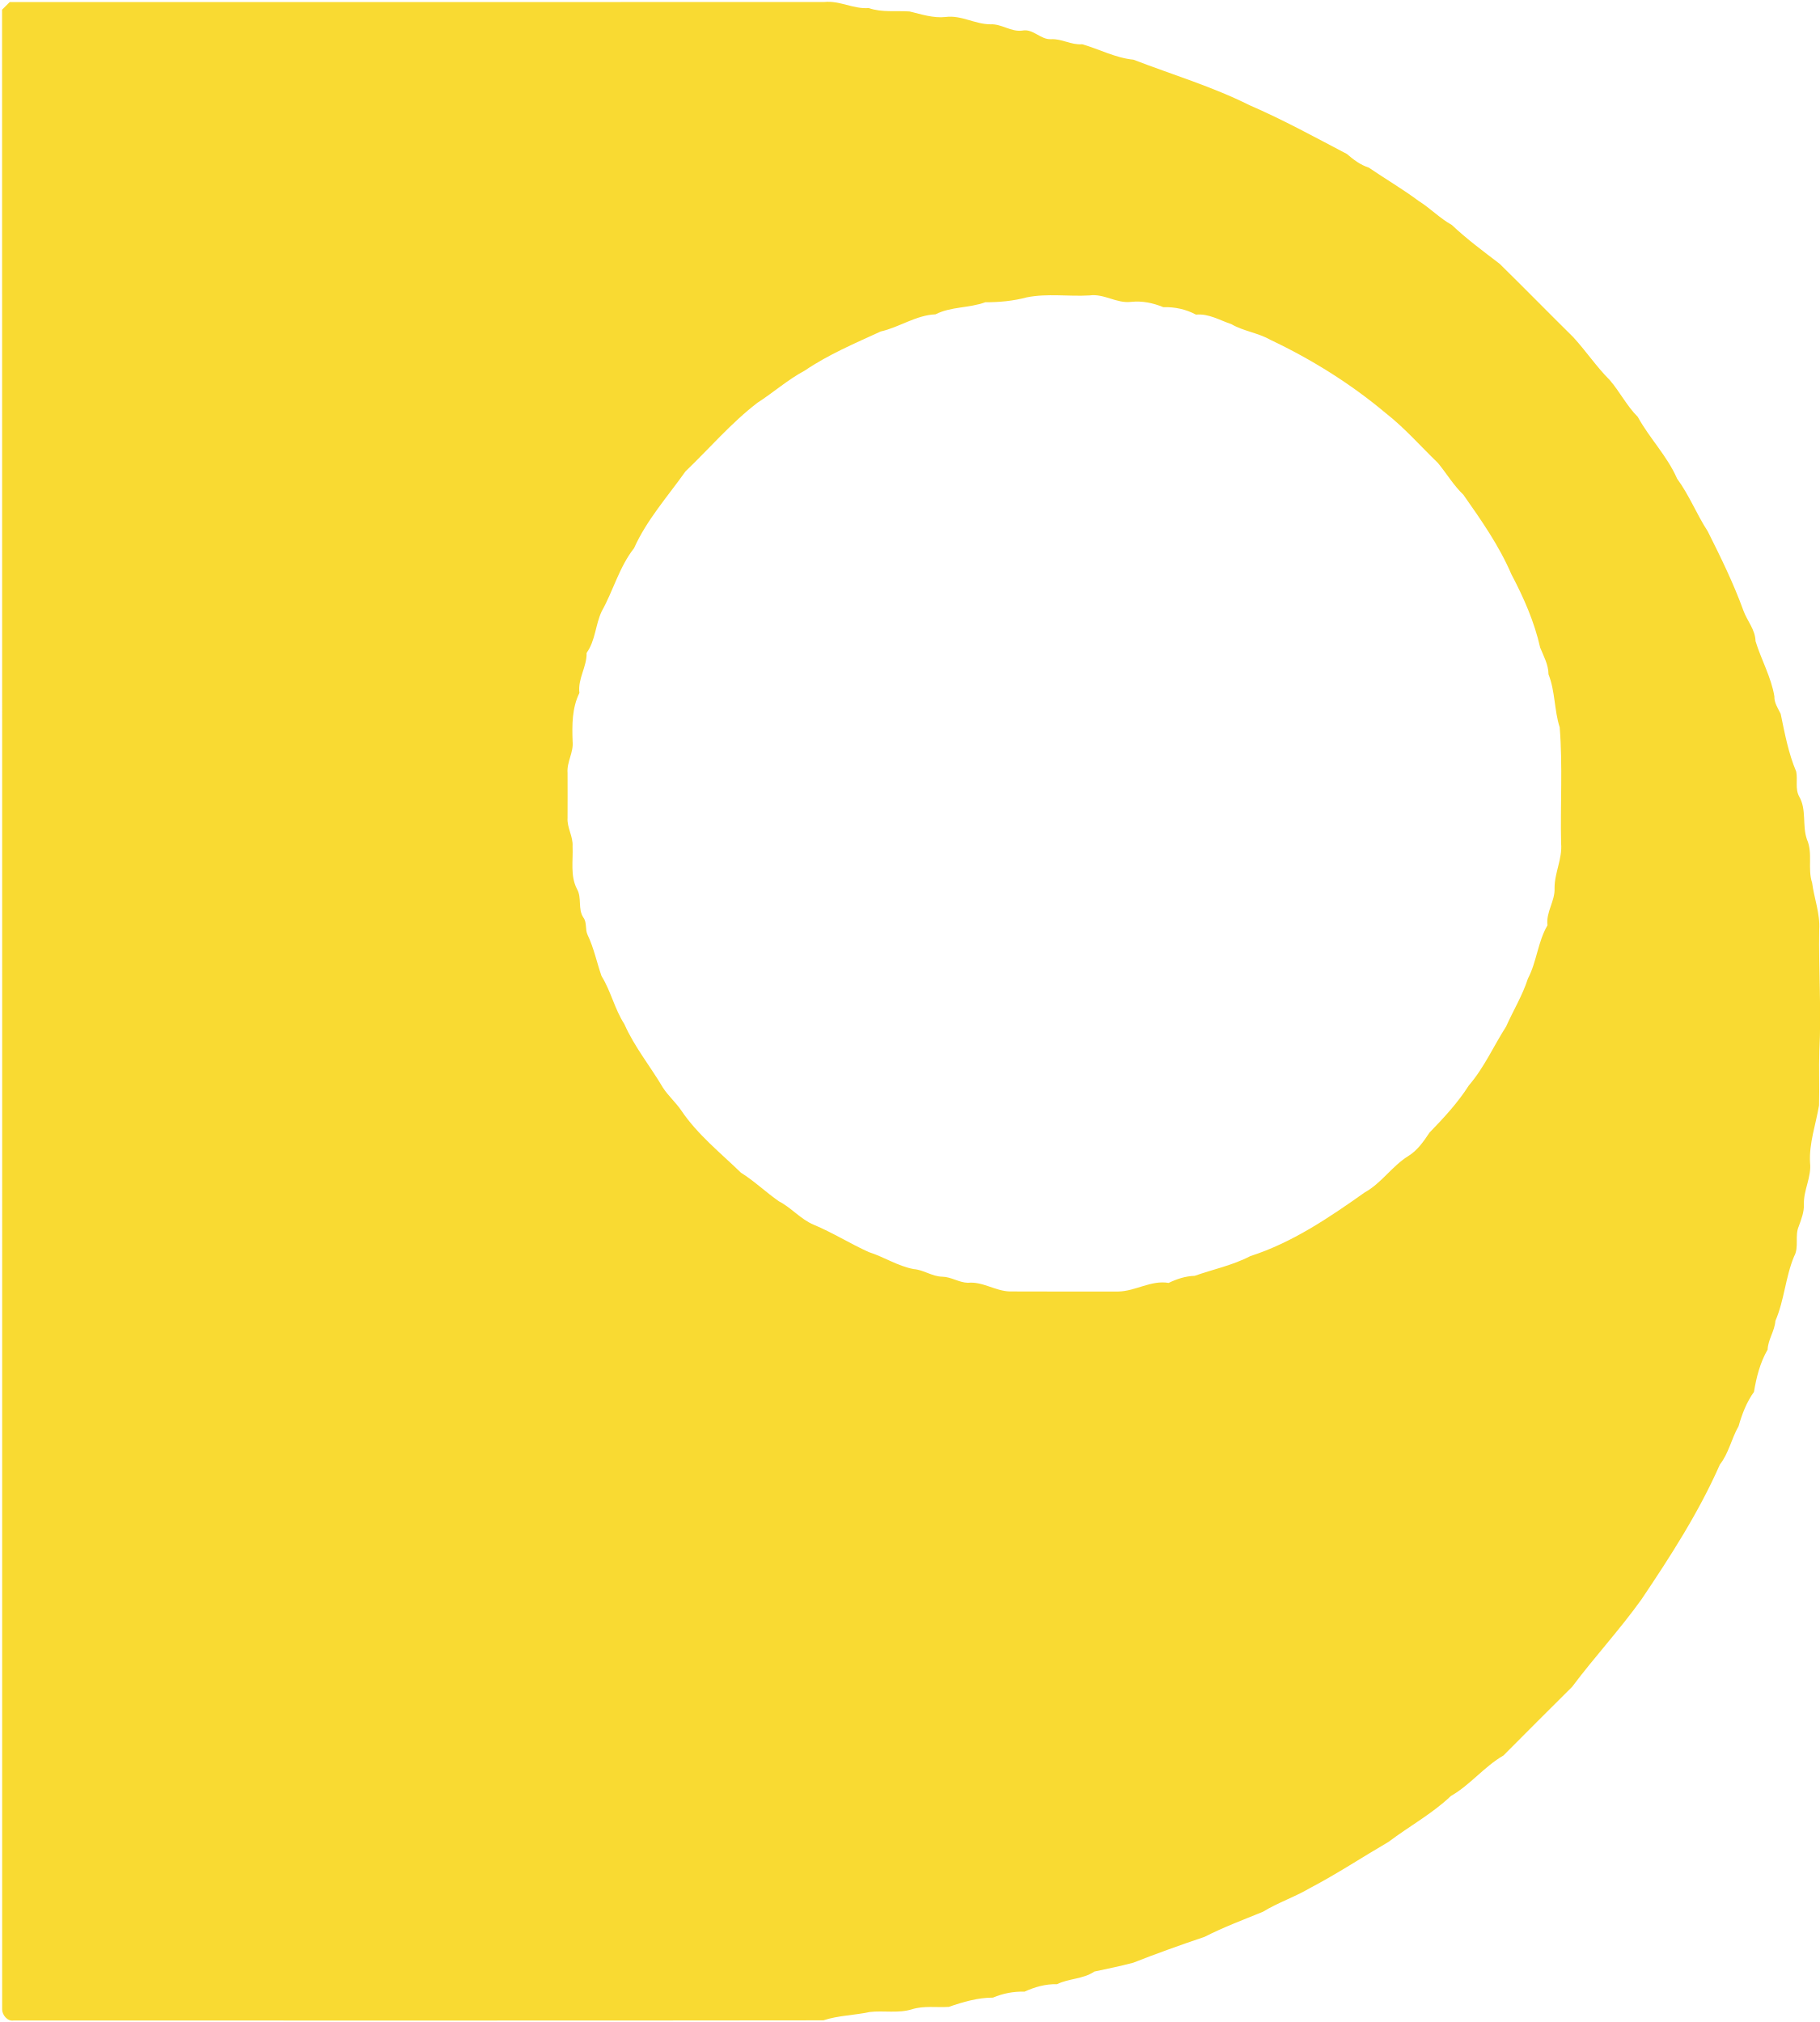
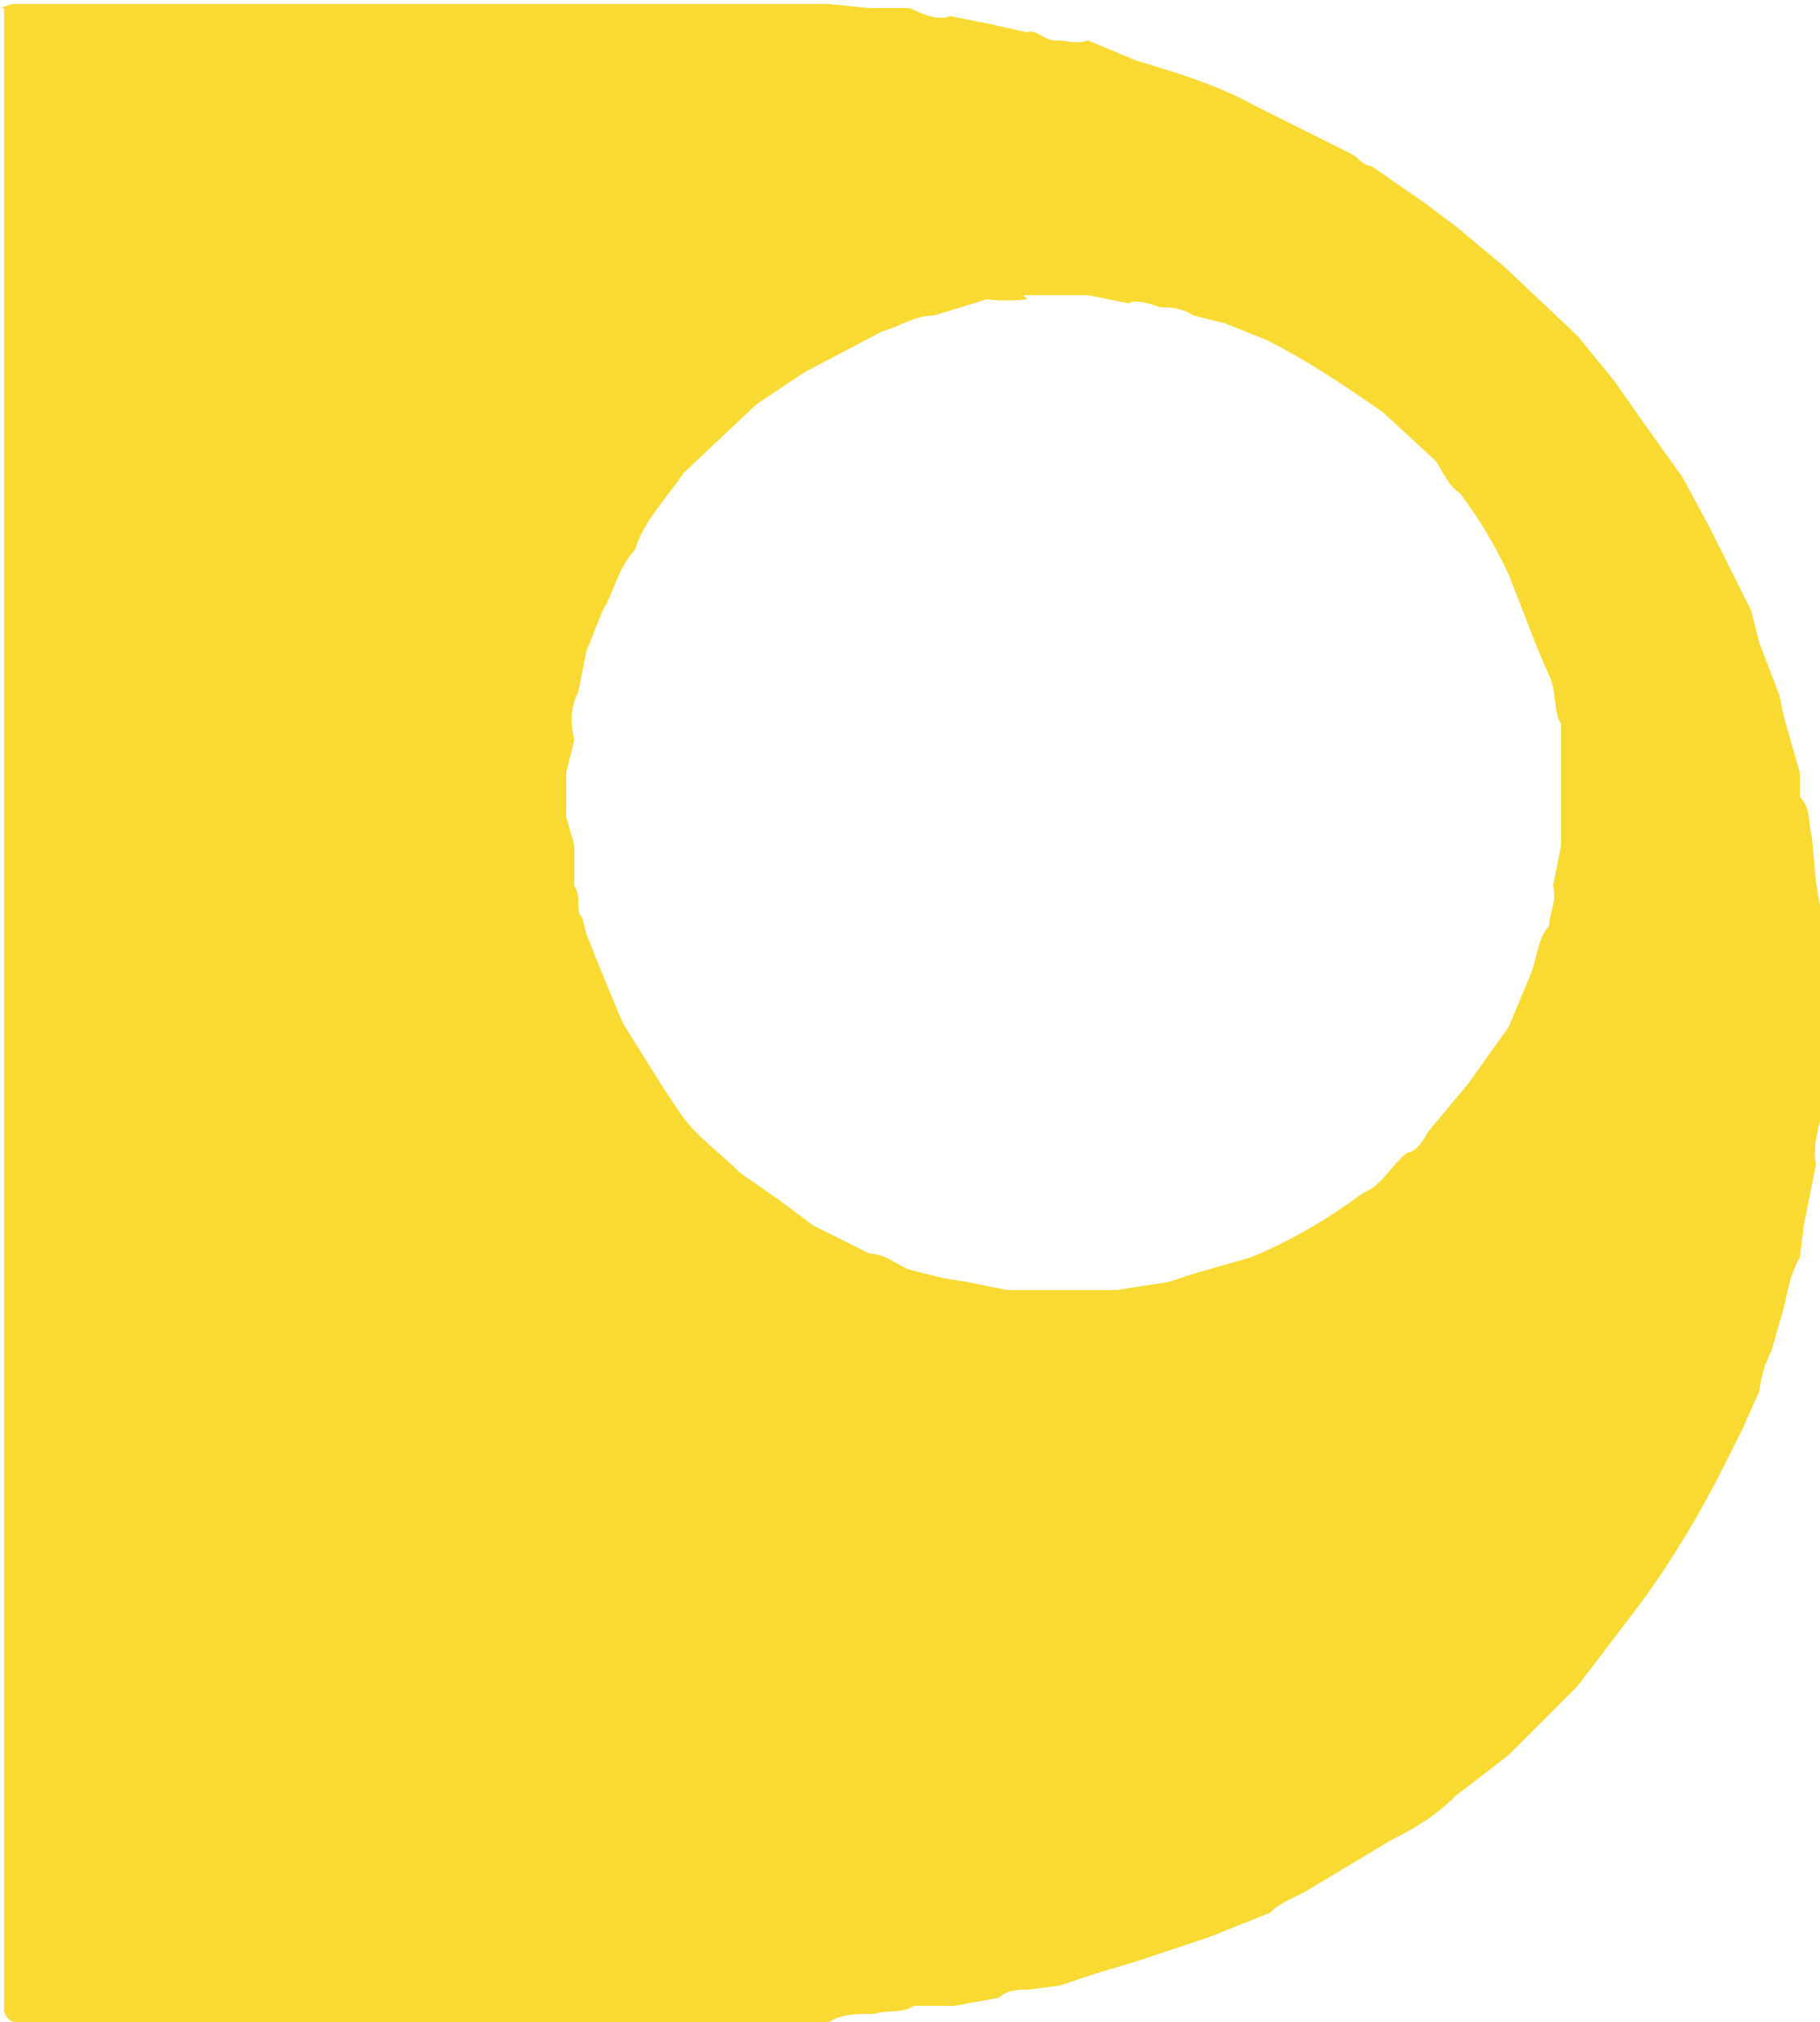
- <svg xmlns="http://www.w3.org/2000/svg" viewBox="0 0 45 50" version="1.1">
-   <g stroke="none" stroke-width="1" fill="none" fill-rule="evenodd">
-     <g fill="#F9DA32">
-       <path d="M0.051,0.24 C0.115,0.177 0.177,0.114 0.24,0.051 C6.954,0.05 13.667,0.053 20.382,0.049 C20.76,0.009 21.1,0.229 21.48,0.199 C21.807,0.314 22.154,0.259 22.493,0.284 C22.784,0.354 23.075,0.453 23.38,0.42 C23.763,0.368 24.104,0.599 24.485,0.601 C24.762,0.585 24.997,0.793 25.274,0.757 C25.542,0.701 25.725,0.983 25.987,0.969 C26.255,0.954 26.488,1.118 26.758,1.094 C27.18,1.216 27.583,1.433 28.025,1.476 C28.986,1.846 29.975,2.141 30.898,2.603 C31.722,2.959 32.51,3.392 33.303,3.808 C33.465,3.949 33.637,4.078 33.844,4.145 C34.252,4.424 34.679,4.673 35.075,4.968 C35.363,5.148 35.6,5.398 35.898,5.564 C36.267,5.913 36.676,6.215 37.08,6.524 C37.69,7.123 38.289,7.735 38.898,8.336 C39.213,8.679 39.473,9.07 39.803,9.4 C40.052,9.689 40.222,10.037 40.494,10.308 C40.786,10.84 41.222,11.276 41.467,11.837 C41.767,12.244 41.95,12.718 42.226,13.142 C42.547,13.782 42.863,14.427 43.107,15.101 C43.201,15.356 43.4,15.571 43.406,15.855 C43.547,16.314 43.792,16.742 43.872,17.219 C43.866,17.381 43.961,17.514 44.028,17.653 C44.129,18.135 44.218,18.625 44.412,19.08 C44.453,19.284 44.38,19.508 44.486,19.698 C44.674,20.024 44.556,20.412 44.677,20.758 C44.829,21.099 44.688,21.479 44.805,21.829 C44.855,22.216 45.006,22.591 44.98,22.987 C44.963,23.987 45.037,24.986 44.983,25.985 C44.969,26.434 44.988,26.885 44.976,27.335 C44.897,27.805 44.727,28.269 44.754,28.751 C44.794,29.106 44.59,29.427 44.602,29.78 C44.609,29.97 44.538,30.148 44.475,30.324 C44.37,30.561 44.489,30.837 44.359,31.069 C44.145,31.583 44.118,32.152 43.897,32.663 C43.879,32.915 43.716,33.12 43.705,33.373 C43.519,33.693 43.427,34.058 43.367,34.419 C43.184,34.674 43.072,34.967 42.987,35.266 C42.811,35.573 42.745,35.934 42.524,36.216 C42.006,37.393 41.303,38.484 40.585,39.551 C40.05,40.299 39.423,40.975 38.872,41.711 C38.304,42.276 37.737,42.841 37.173,43.41 C36.697,43.685 36.353,44.137 35.874,44.411 C35.41,44.852 34.842,45.16 34.333,45.545 C33.682,45.925 33.053,46.34 32.386,46.69 C32.013,46.91 31.597,47.047 31.227,47.274 C30.742,47.472 30.25,47.656 29.784,47.894 C29.19,48.095 28.601,48.305 28.017,48.535 C27.7,48.619 27.376,48.685 27.058,48.753 C26.775,48.944 26.436,48.918 26.136,49.065 C25.852,49.057 25.586,49.135 25.33,49.25 C25.06,49.241 24.801,49.293 24.552,49.397 C24.175,49.397 23.813,49.504 23.46,49.626 C23.154,49.646 22.841,49.592 22.544,49.687 C22.205,49.791 21.848,49.712 21.502,49.753 C21.122,49.836 20.729,49.836 20.359,49.959 C13.684,49.968 7.009,49.961 0.333,49.963 C0.182,49.987 0.054,49.825 0.053,49.688 C0.053,33.205 0.055,16.723 0.051,0.24 L0.051,0.24 Z M25.387,7.353 C25.051,7.443 24.708,7.475 24.361,7.474 C23.959,7.622 23.517,7.577 23.13,7.773 C22.649,7.793 22.239,8.092 21.775,8.197 C21.136,8.491 20.482,8.767 19.898,9.164 C19.479,9.387 19.125,9.705 18.727,9.96 C18.075,10.461 17.54,11.09 16.949,11.656 C16.509,12.277 15.991,12.855 15.677,13.555 C15.311,14.021 15.164,14.604 14.878,15.115 C14.72,15.449 14.724,15.839 14.504,16.145 C14.513,16.49 14.281,16.783 14.326,17.135 C14.142,17.509 14.143,17.926 14.158,18.333 C14.186,18.603 14.011,18.841 14.033,19.11 C14.035,19.482 14.034,19.853 14.033,20.224 C14.016,20.468 14.173,20.683 14.157,20.927 C14.173,21.279 14.096,21.653 14.264,21.98 C14.394,22.201 14.28,22.475 14.425,22.69 C14.517,22.816 14.464,22.982 14.528,23.117 C14.684,23.442 14.755,23.797 14.873,24.136 C15.105,24.51 15.197,24.952 15.437,25.324 C15.686,25.887 16.08,26.368 16.392,26.897 C16.524,27.1 16.71,27.261 16.846,27.462 C17.246,28.055 17.811,28.505 18.321,28.999 C18.654,29.207 18.938,29.483 19.259,29.706 C19.569,29.866 19.794,30.148 20.117,30.284 C20.586,30.479 21.017,30.752 21.48,30.961 C21.858,31.082 22.197,31.307 22.591,31.382 C22.838,31.4 23.047,31.566 23.297,31.57 C23.518,31.574 23.712,31.715 23.931,31.721 C24.291,31.683 24.605,31.923 24.963,31.935 C25.858,31.94 26.754,31.936 27.648,31.937 C28.079,31.929 28.459,31.65 28.895,31.724 C29.098,31.627 29.31,31.555 29.538,31.549 C29.997,31.387 30.48,31.288 30.915,31.061 C31.951,30.728 32.862,30.11 33.742,29.487 C34.16,29.256 34.419,28.834 34.823,28.585 C35.049,28.445 35.201,28.223 35.345,28.007 C35.699,27.642 36.045,27.269 36.319,26.839 C36.697,26.4 36.93,25.866 37.24,25.382 C37.415,24.987 37.645,24.615 37.777,24.201 C37.997,23.782 38.022,23.291 38.262,22.88 C38.22,22.553 38.453,22.281 38.437,21.96 C38.435,21.583 38.633,21.235 38.599,20.855 C38.577,19.899 38.64,18.938 38.564,17.986 C38.426,17.555 38.455,17.097 38.287,16.675 C38.286,16.437 38.168,16.228 38.081,16.014 C37.939,15.378 37.673,14.776 37.37,14.202 C37.067,13.495 36.623,12.861 36.183,12.235 C35.938,12 35.766,11.706 35.552,11.447 C35.123,11.033 34.729,10.58 34.258,10.212 C33.393,9.486 32.425,8.883 31.404,8.4 C31.102,8.228 30.745,8.19 30.445,8.015 C30.155,7.919 29.887,7.75 29.572,7.78 C29.319,7.647 29.048,7.587 28.764,7.596 C28.508,7.491 28.241,7.435 27.964,7.465 C27.607,7.508 27.296,7.255 26.939,7.305 C26.423,7.336 25.895,7.25 25.387,7.353 L25.387,7.353 Z" id="Shape" />
-     </g>
-   </g>
+ <svg xmlns="http://www.w3.org/2000/svg" viewBox="0 0 45 50">
+   <path fill="#F9DA32" fill-rule="evenodd" d="M0 .2L.3.1h20.2l1 .1h1c.4.2.7.3 1 .2l1 .2.9.2c.2-.1.4.2.7.2.3 0 .5.1.8 0l1.2.5c1 .3 2 .6 2.9 1.1l2.4 1.2c.2.1.3.3.5.3l1.3.9.8.6 1.2 1 1.8 1.7.9 1.1.7 1 1 1.4.7 1.3 1 2 .2.8.5 1.3.1.5.4 1.4v.6c.3.3.2.7.3 1l.1 1.1.2 1.2v4.3c-.1.5-.3 1-.2 1.5l-.2 1-.1.5-.1.8c-.3.5-.3 1-.5 1.6l-.2.7a3 3 0 0 0-.3 1l-.4.9-.5 1c-.5 1-1.2 2.2-2 3.3L39 41.7l-1.7 1.7-1.3 1c-.5.5-1 .8-1.6 1.1l-2 1.2c-.3.2-.7.3-1 .6l-1.5.6-1.8.6-1 .3-.9.3-.8.1c-.2 0-.5 0-.7.2l-1.1.2h-1c-.3.2-.7.1-1 .2-.4 0-.8 0-1.1.2H.4c-.2 0-.3-.2-.3-.3V.2zm25.4 7.2a4 4 0 0 1-1 0l-1.3.4c-.5 0-.9.3-1.3.4l-1.9 1-1.2.8-1.8 1.7c-.4.6-1 1.2-1.2 1.9-.4.4-.5 1-.8 1.5l-.4 1-.2 1c-.2.4-.2.8-.1 1.2l-.2.8v1.1l.2.7v1c.2.3 0 .6.2.8l.1.4.4 1 .5 1.2 1 1.6.4.6c.4.6 1 1 1.5 1.5l1 .7.8.6 1.4.7c.4 0 .7.3 1 .4l.8.2.6.1 1 .2h2.7l1.3-.2.6-.2 1.4-.4c1-.4 2-1 2.8-1.6.5-.2.7-.7 1.1-1 .2 0 .4-.3.5-.5l1-1.2 1-1.4.5-1.2c.2-.4.2-1 .5-1.3 0-.3.2-.6.1-1l.2-1v-3c-.2-.3-.1-.8-.3-1.2L38 16l-.7-1.8a11 11 0 0 0-1.2-2c-.3-.2-.4-.5-.6-.8l-1.3-1.2c-1-.7-1.9-1.3-2.9-1.8l-1-.4-.8-.2c-.3-.2-.6-.2-.8-.2-.3-.1-.6-.2-.8-.1l-1-.2h-1.6z" />
</svg>
